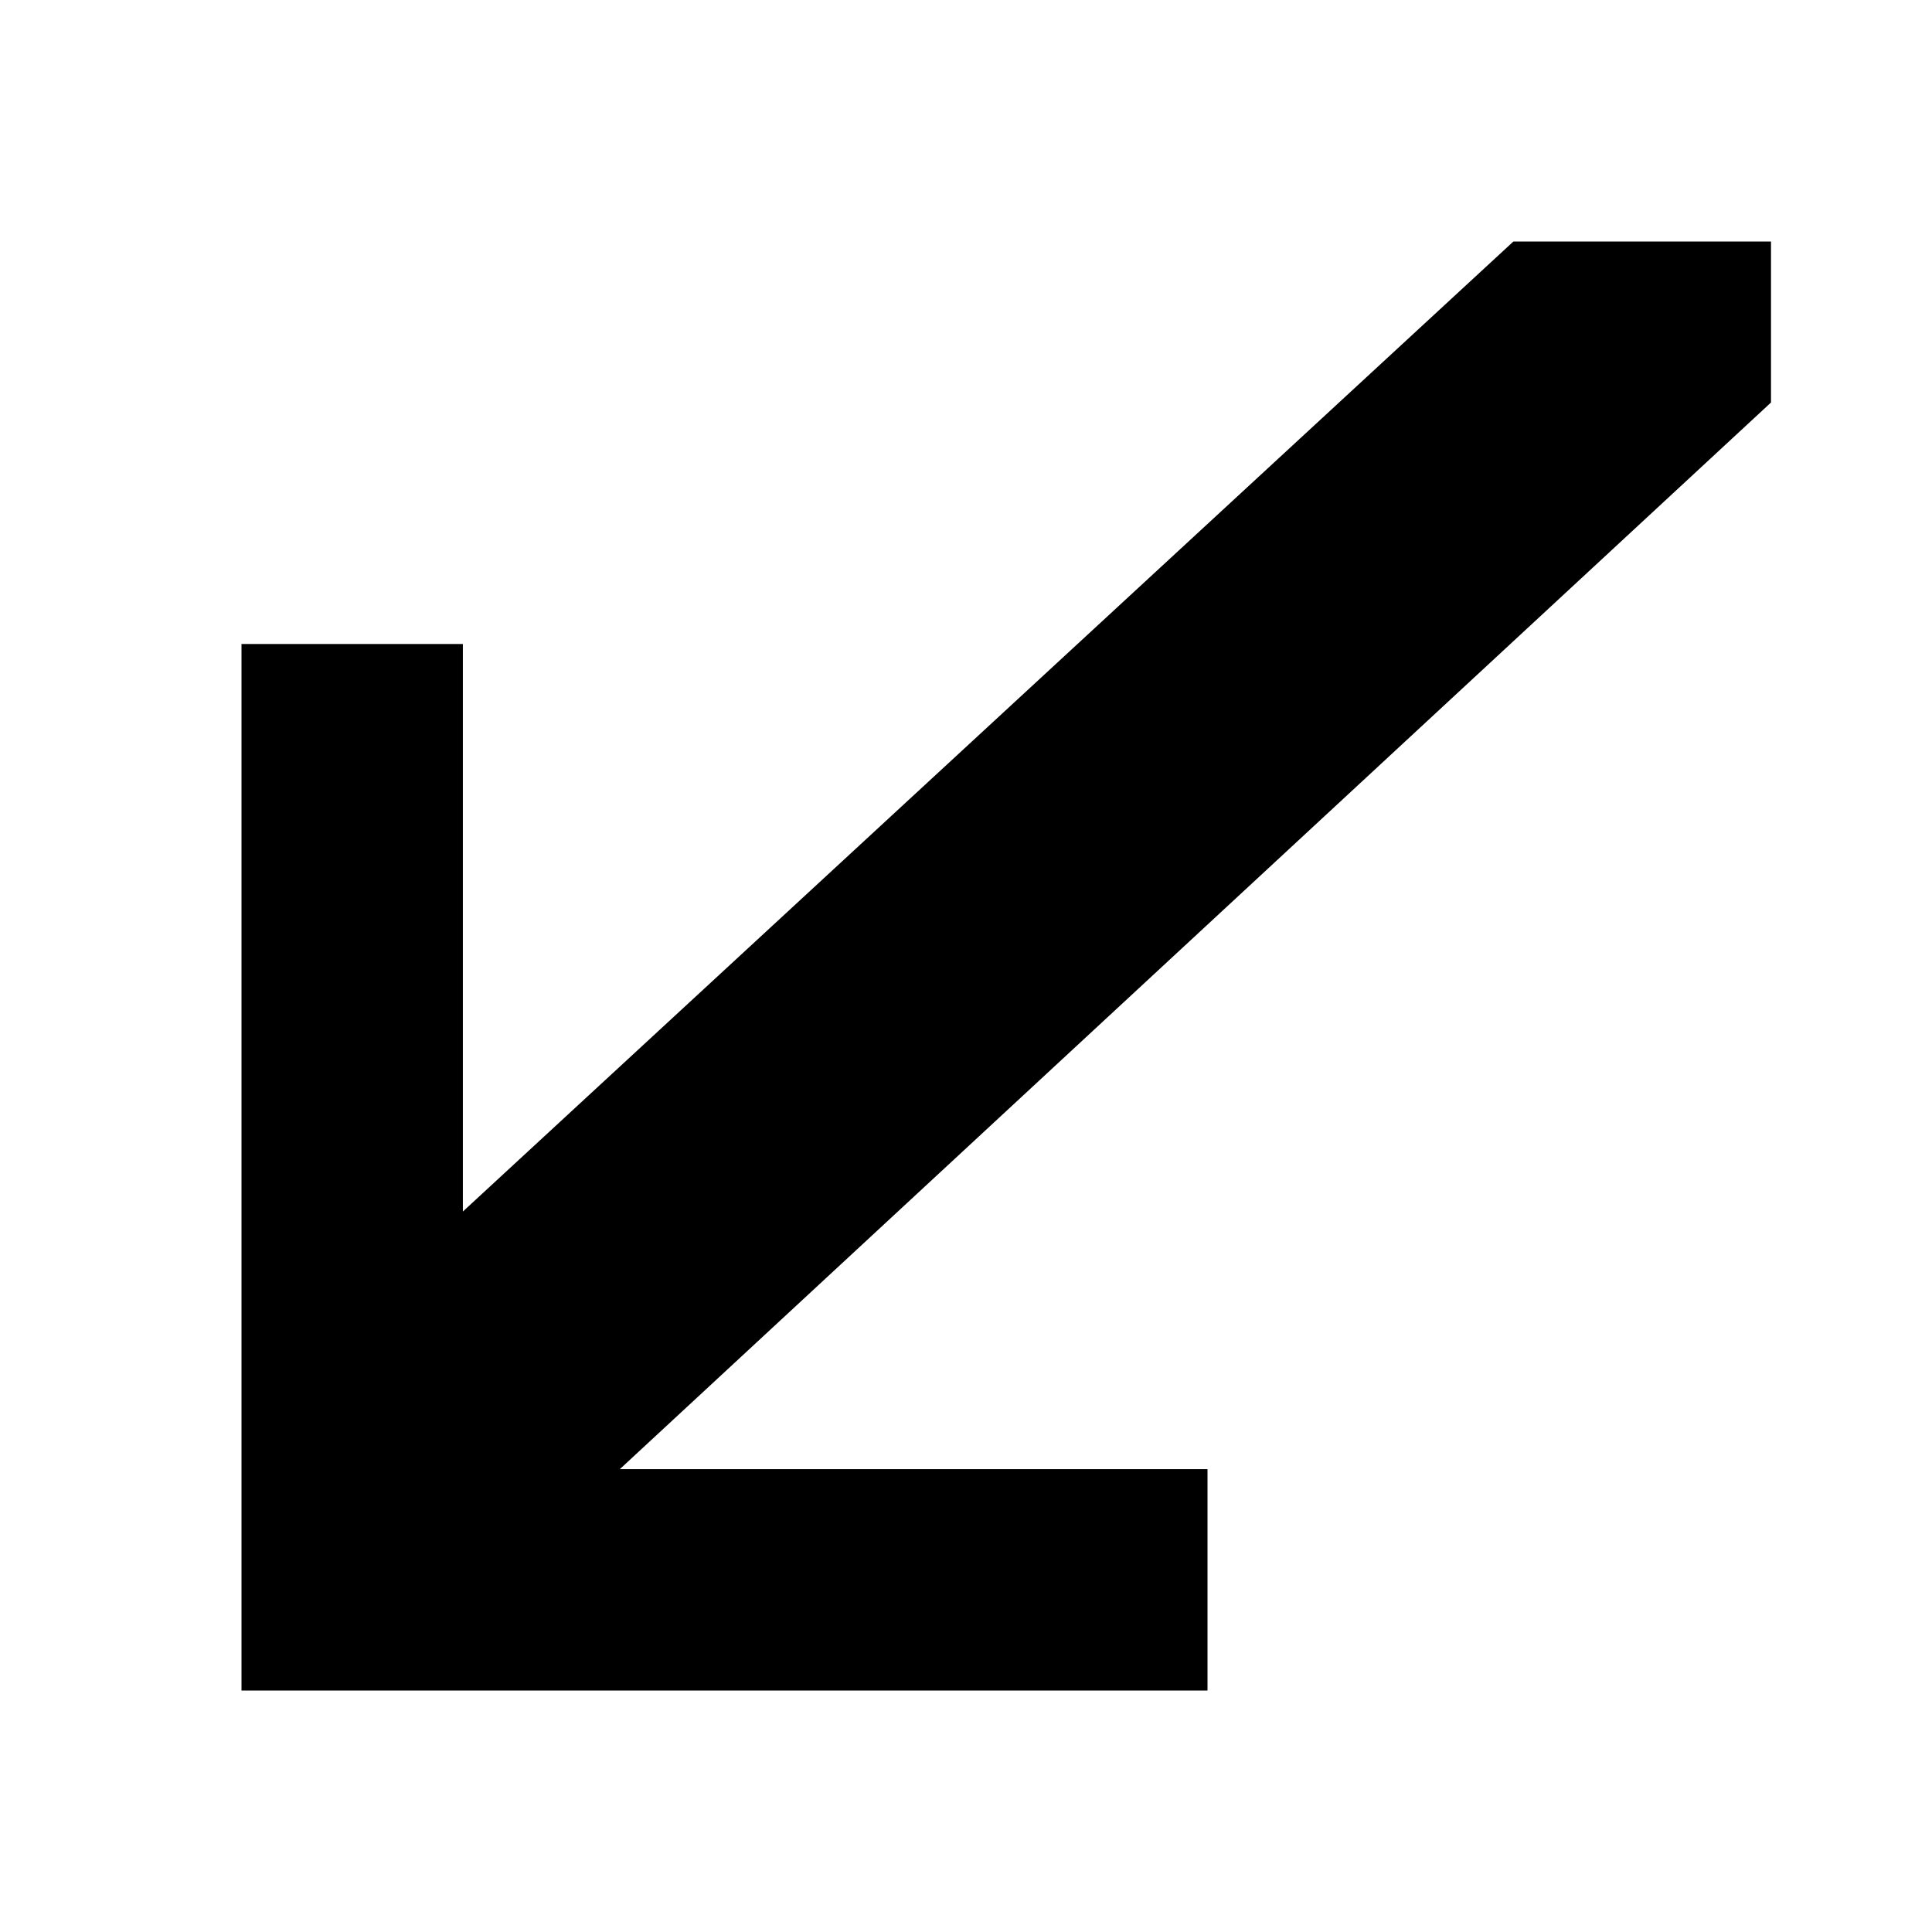
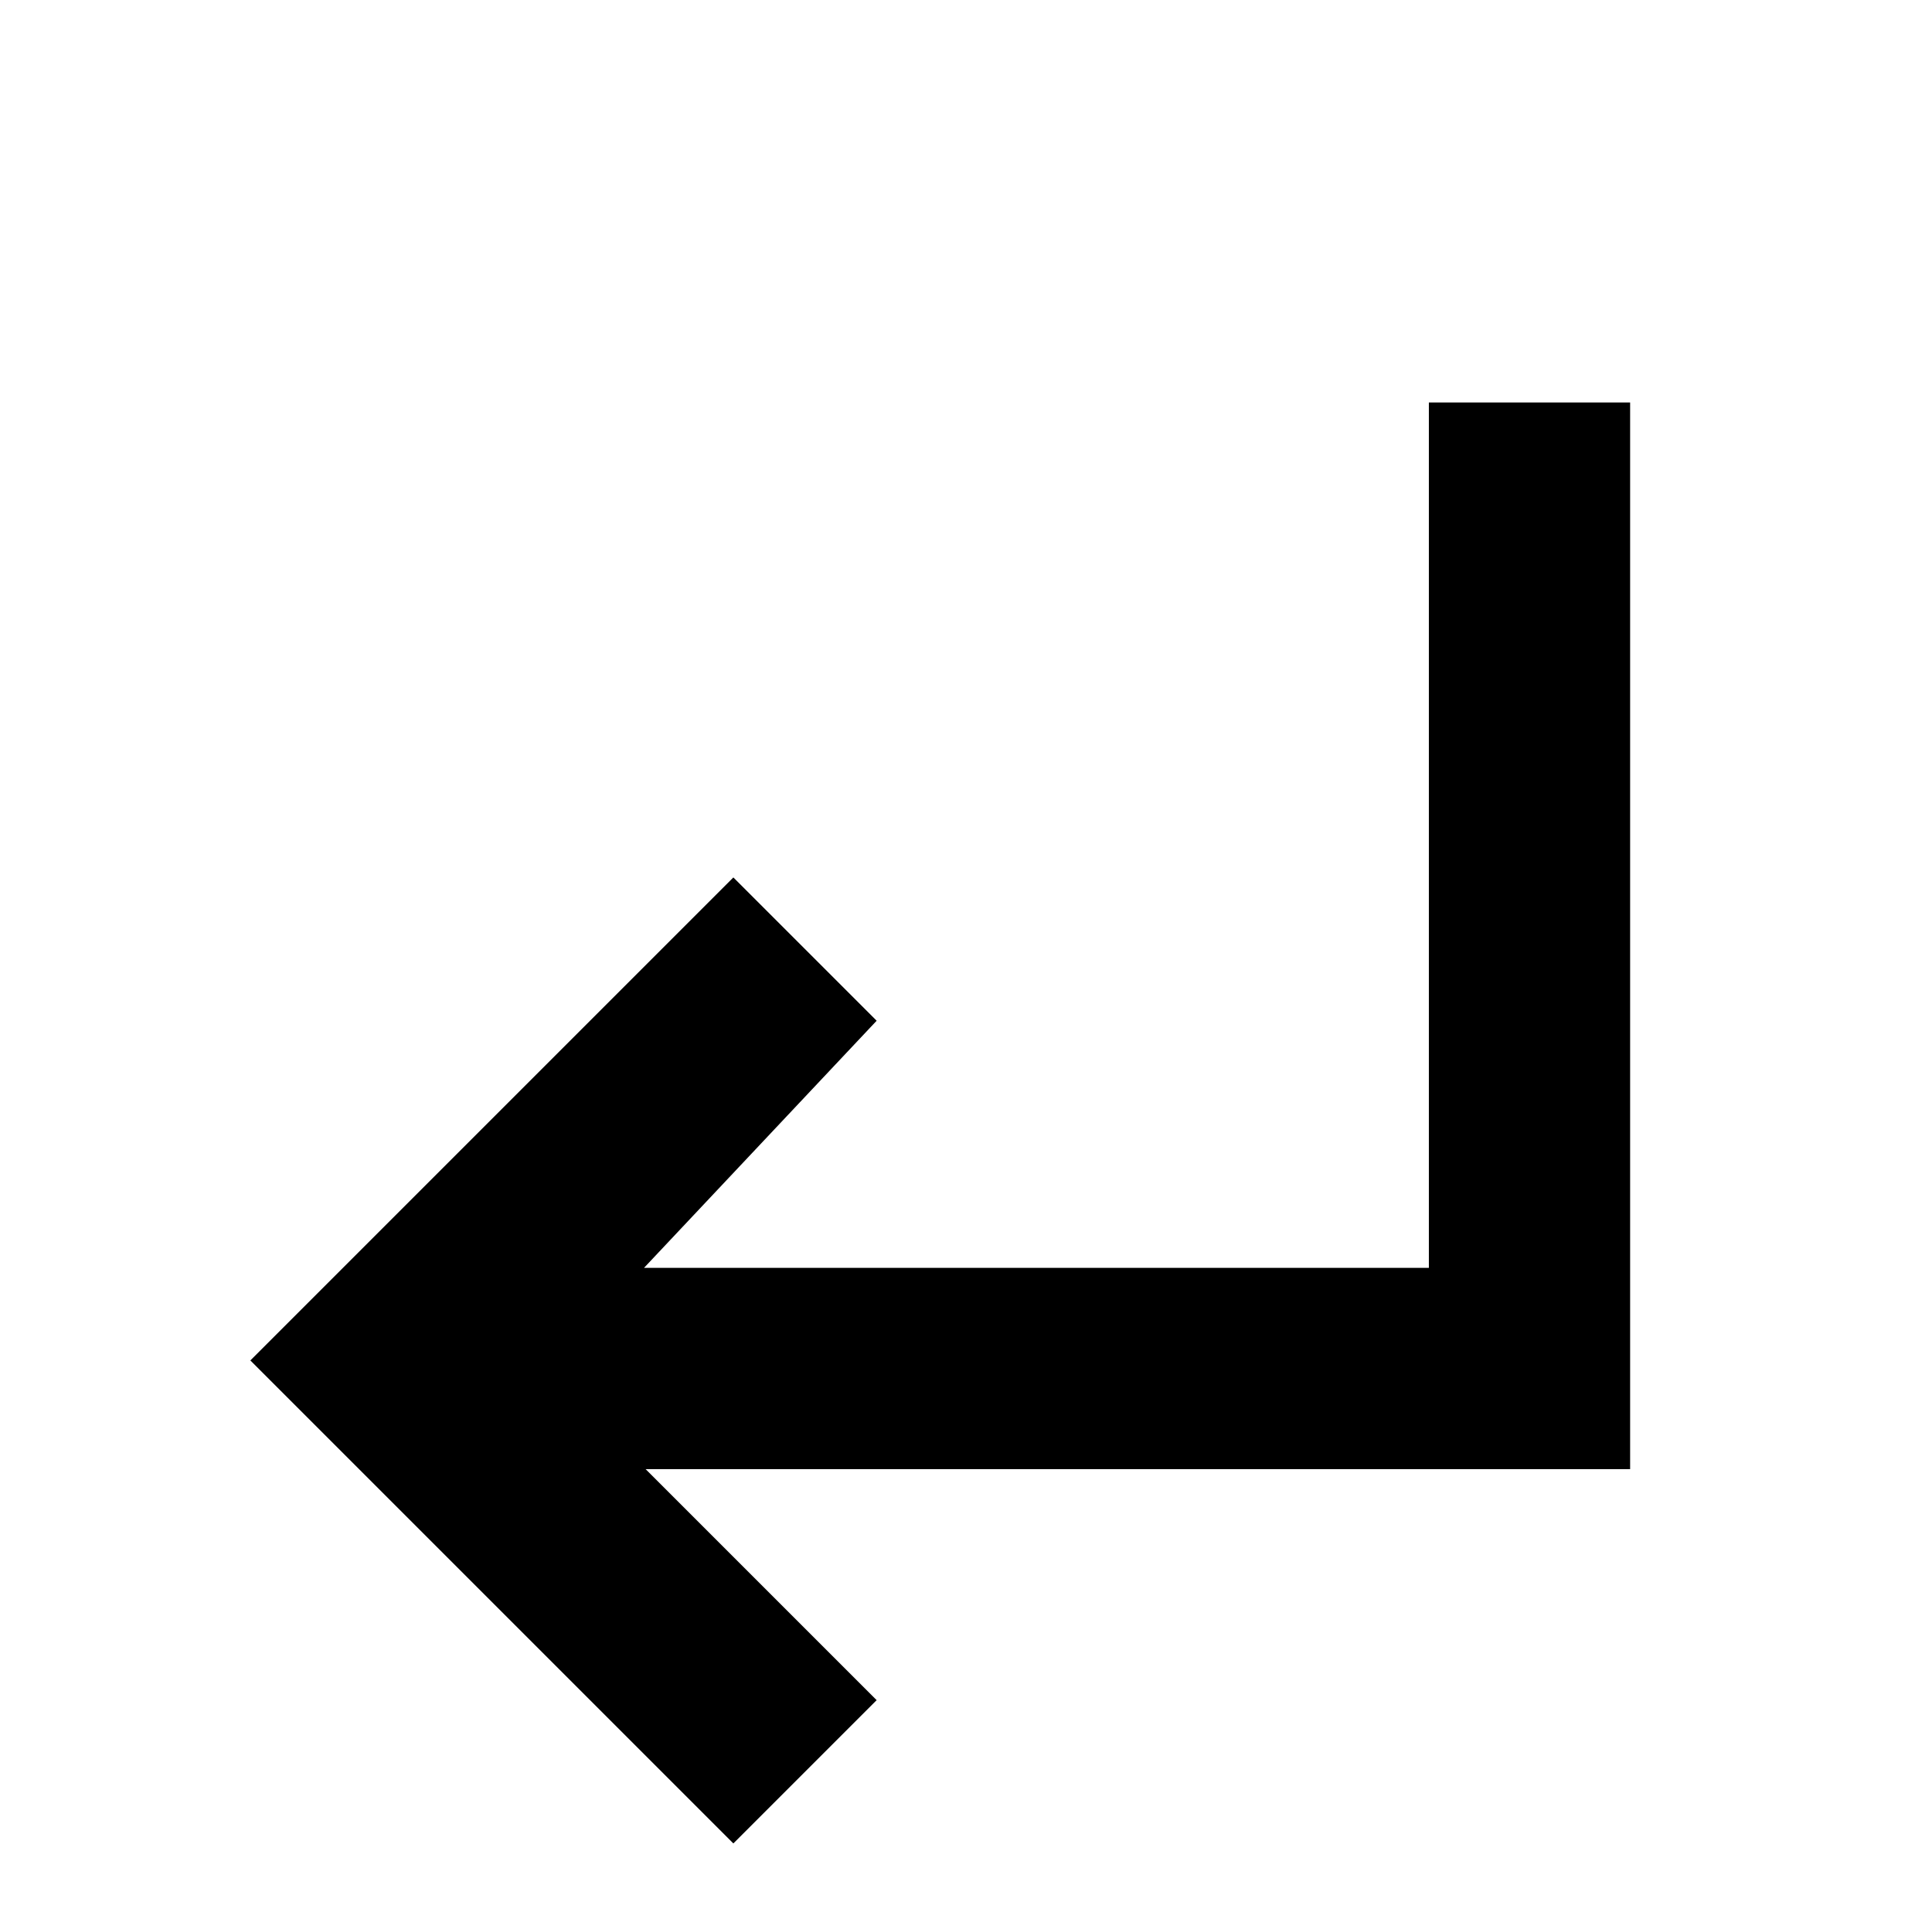
<svg xmlns="http://www.w3.org/2000/svg" width="24" height="24" viewBox="0 0 24 24" fill="currentColor" stroke="none" stroke-width="2.24" stroke-linecap="round" stroke-linejoin="round" fill-rule="evenodd" clip-rule="evenodd" aria-hidden="true">
-   <path d="M3 8h2.75v7.05L18.8 3H22v2L7.7 18.25H15V21H3z" />
+   <path d="M17.75 5H20.25v13.25H8.02l2.87 2.87-1.78 1.78-6-6 6-6 1.78 1.78L8 15.75h9.75z" />
</svg>
